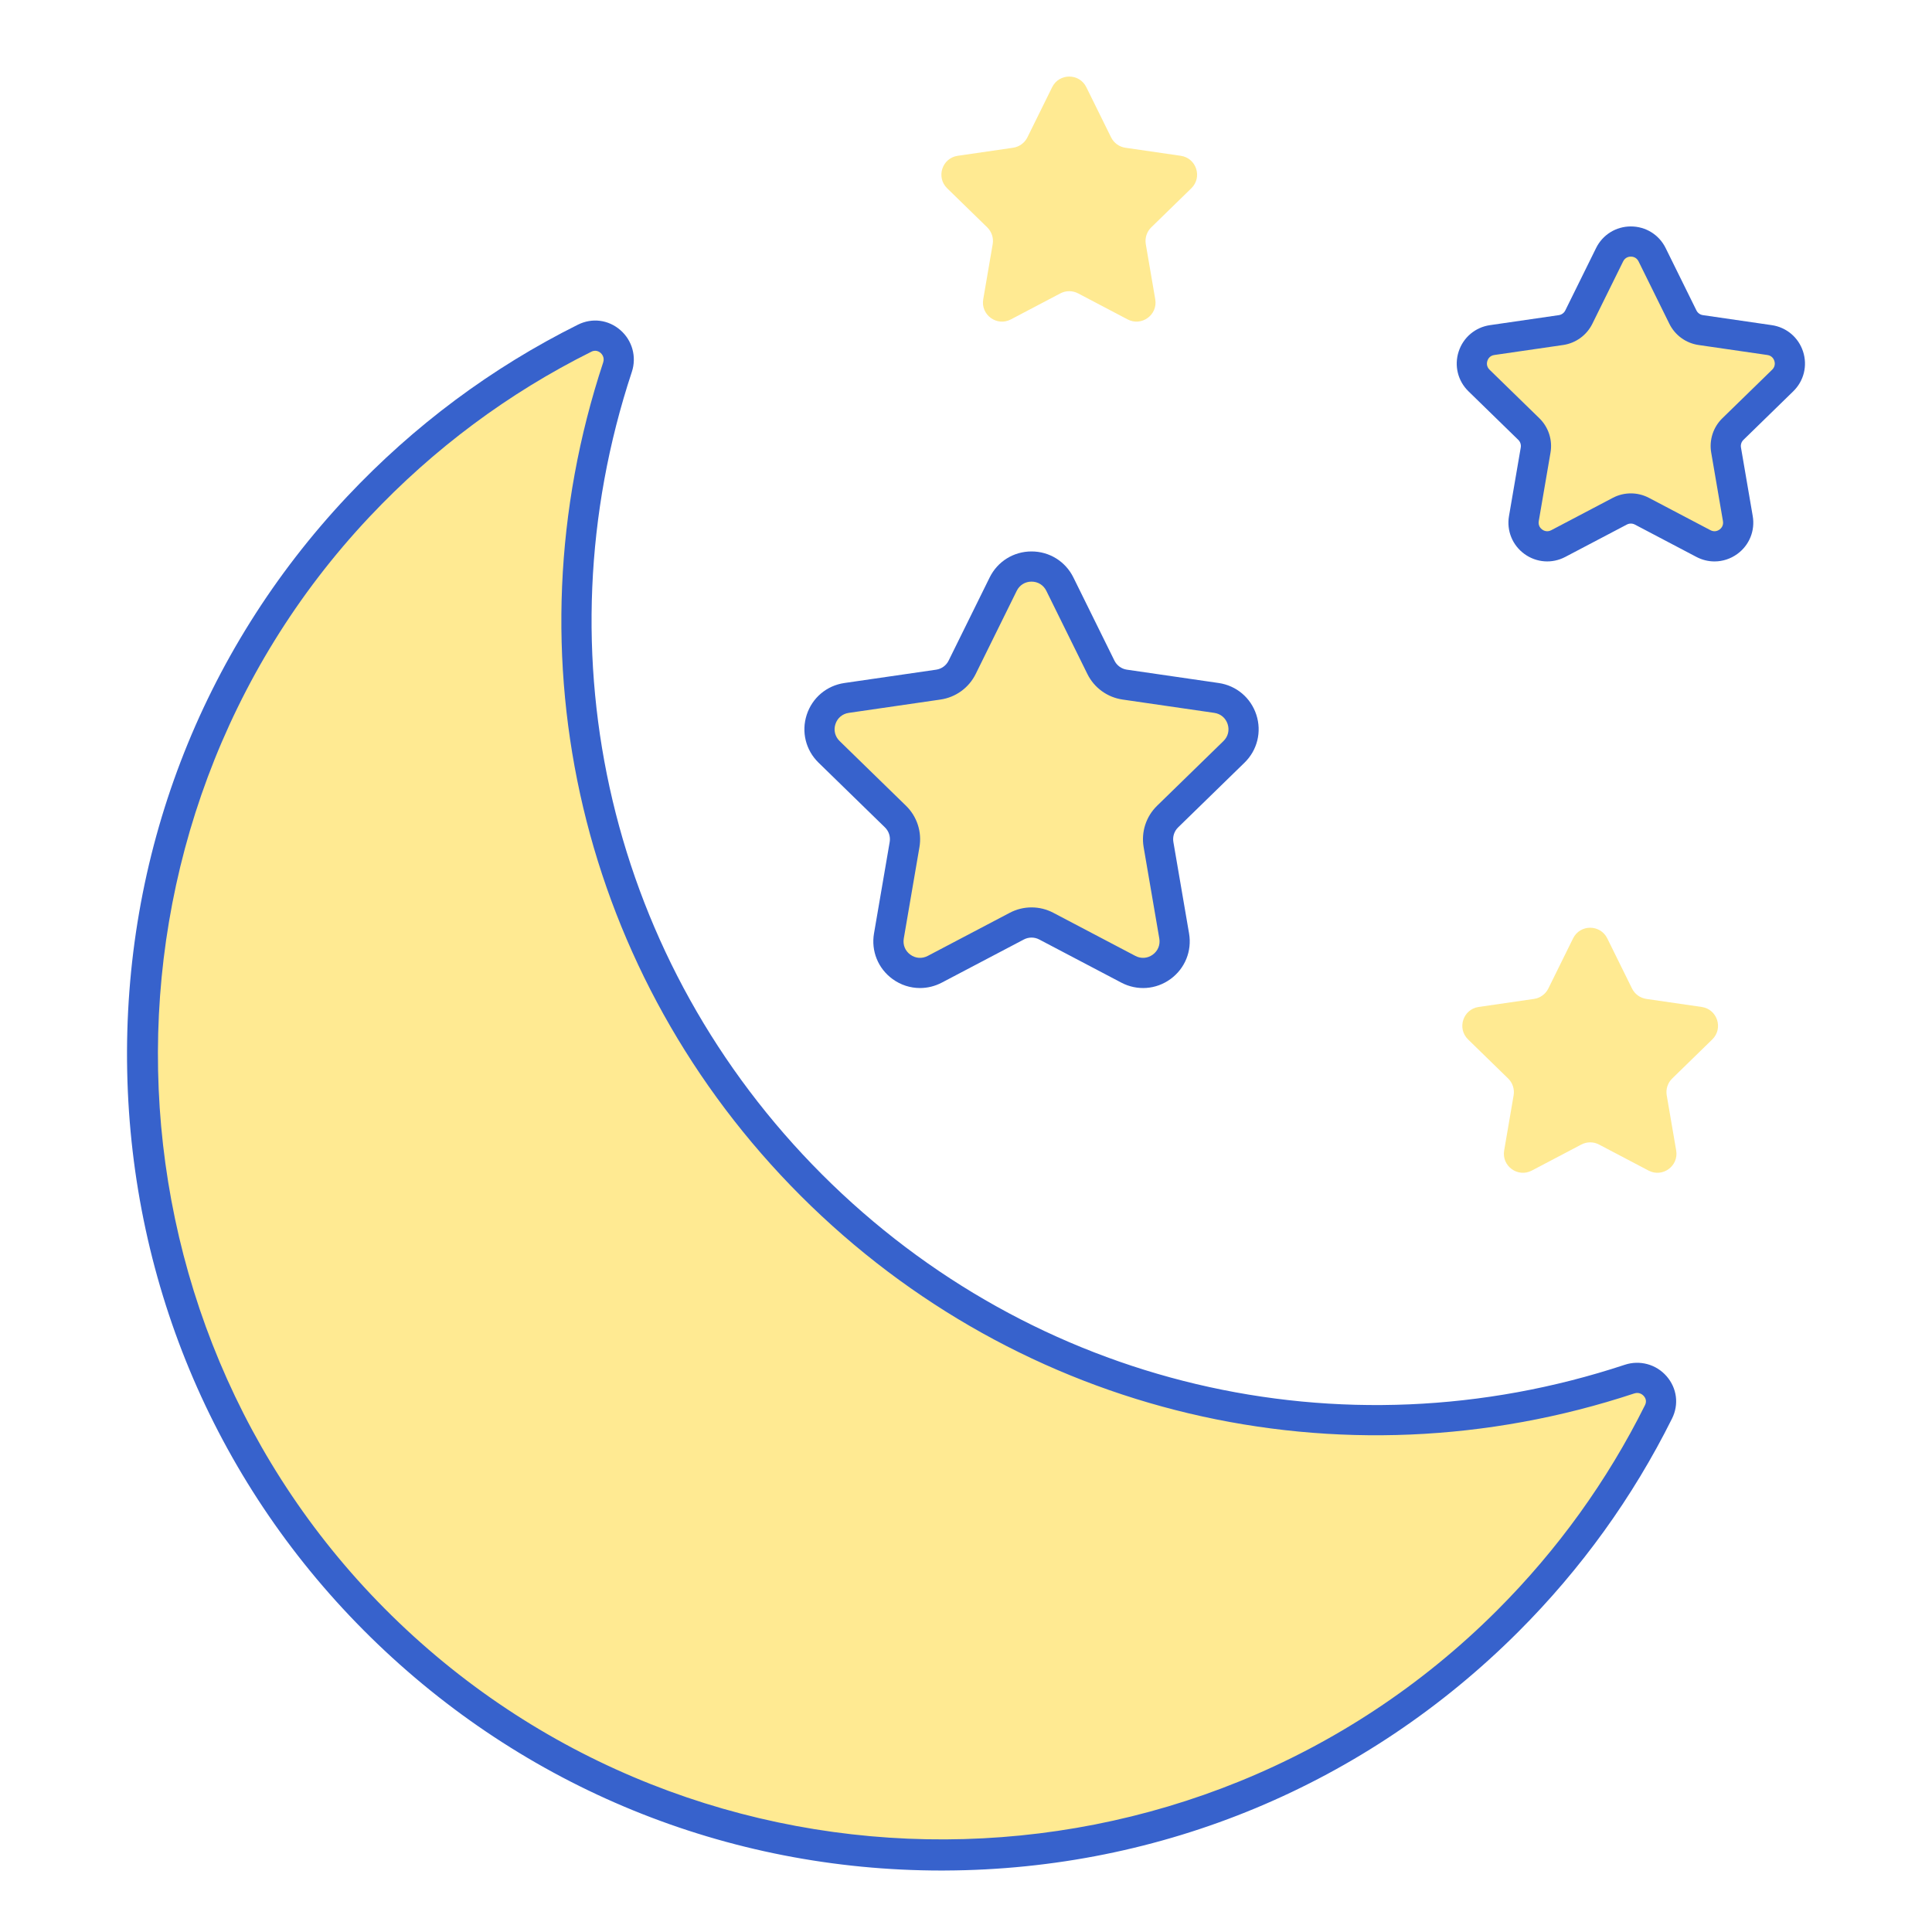
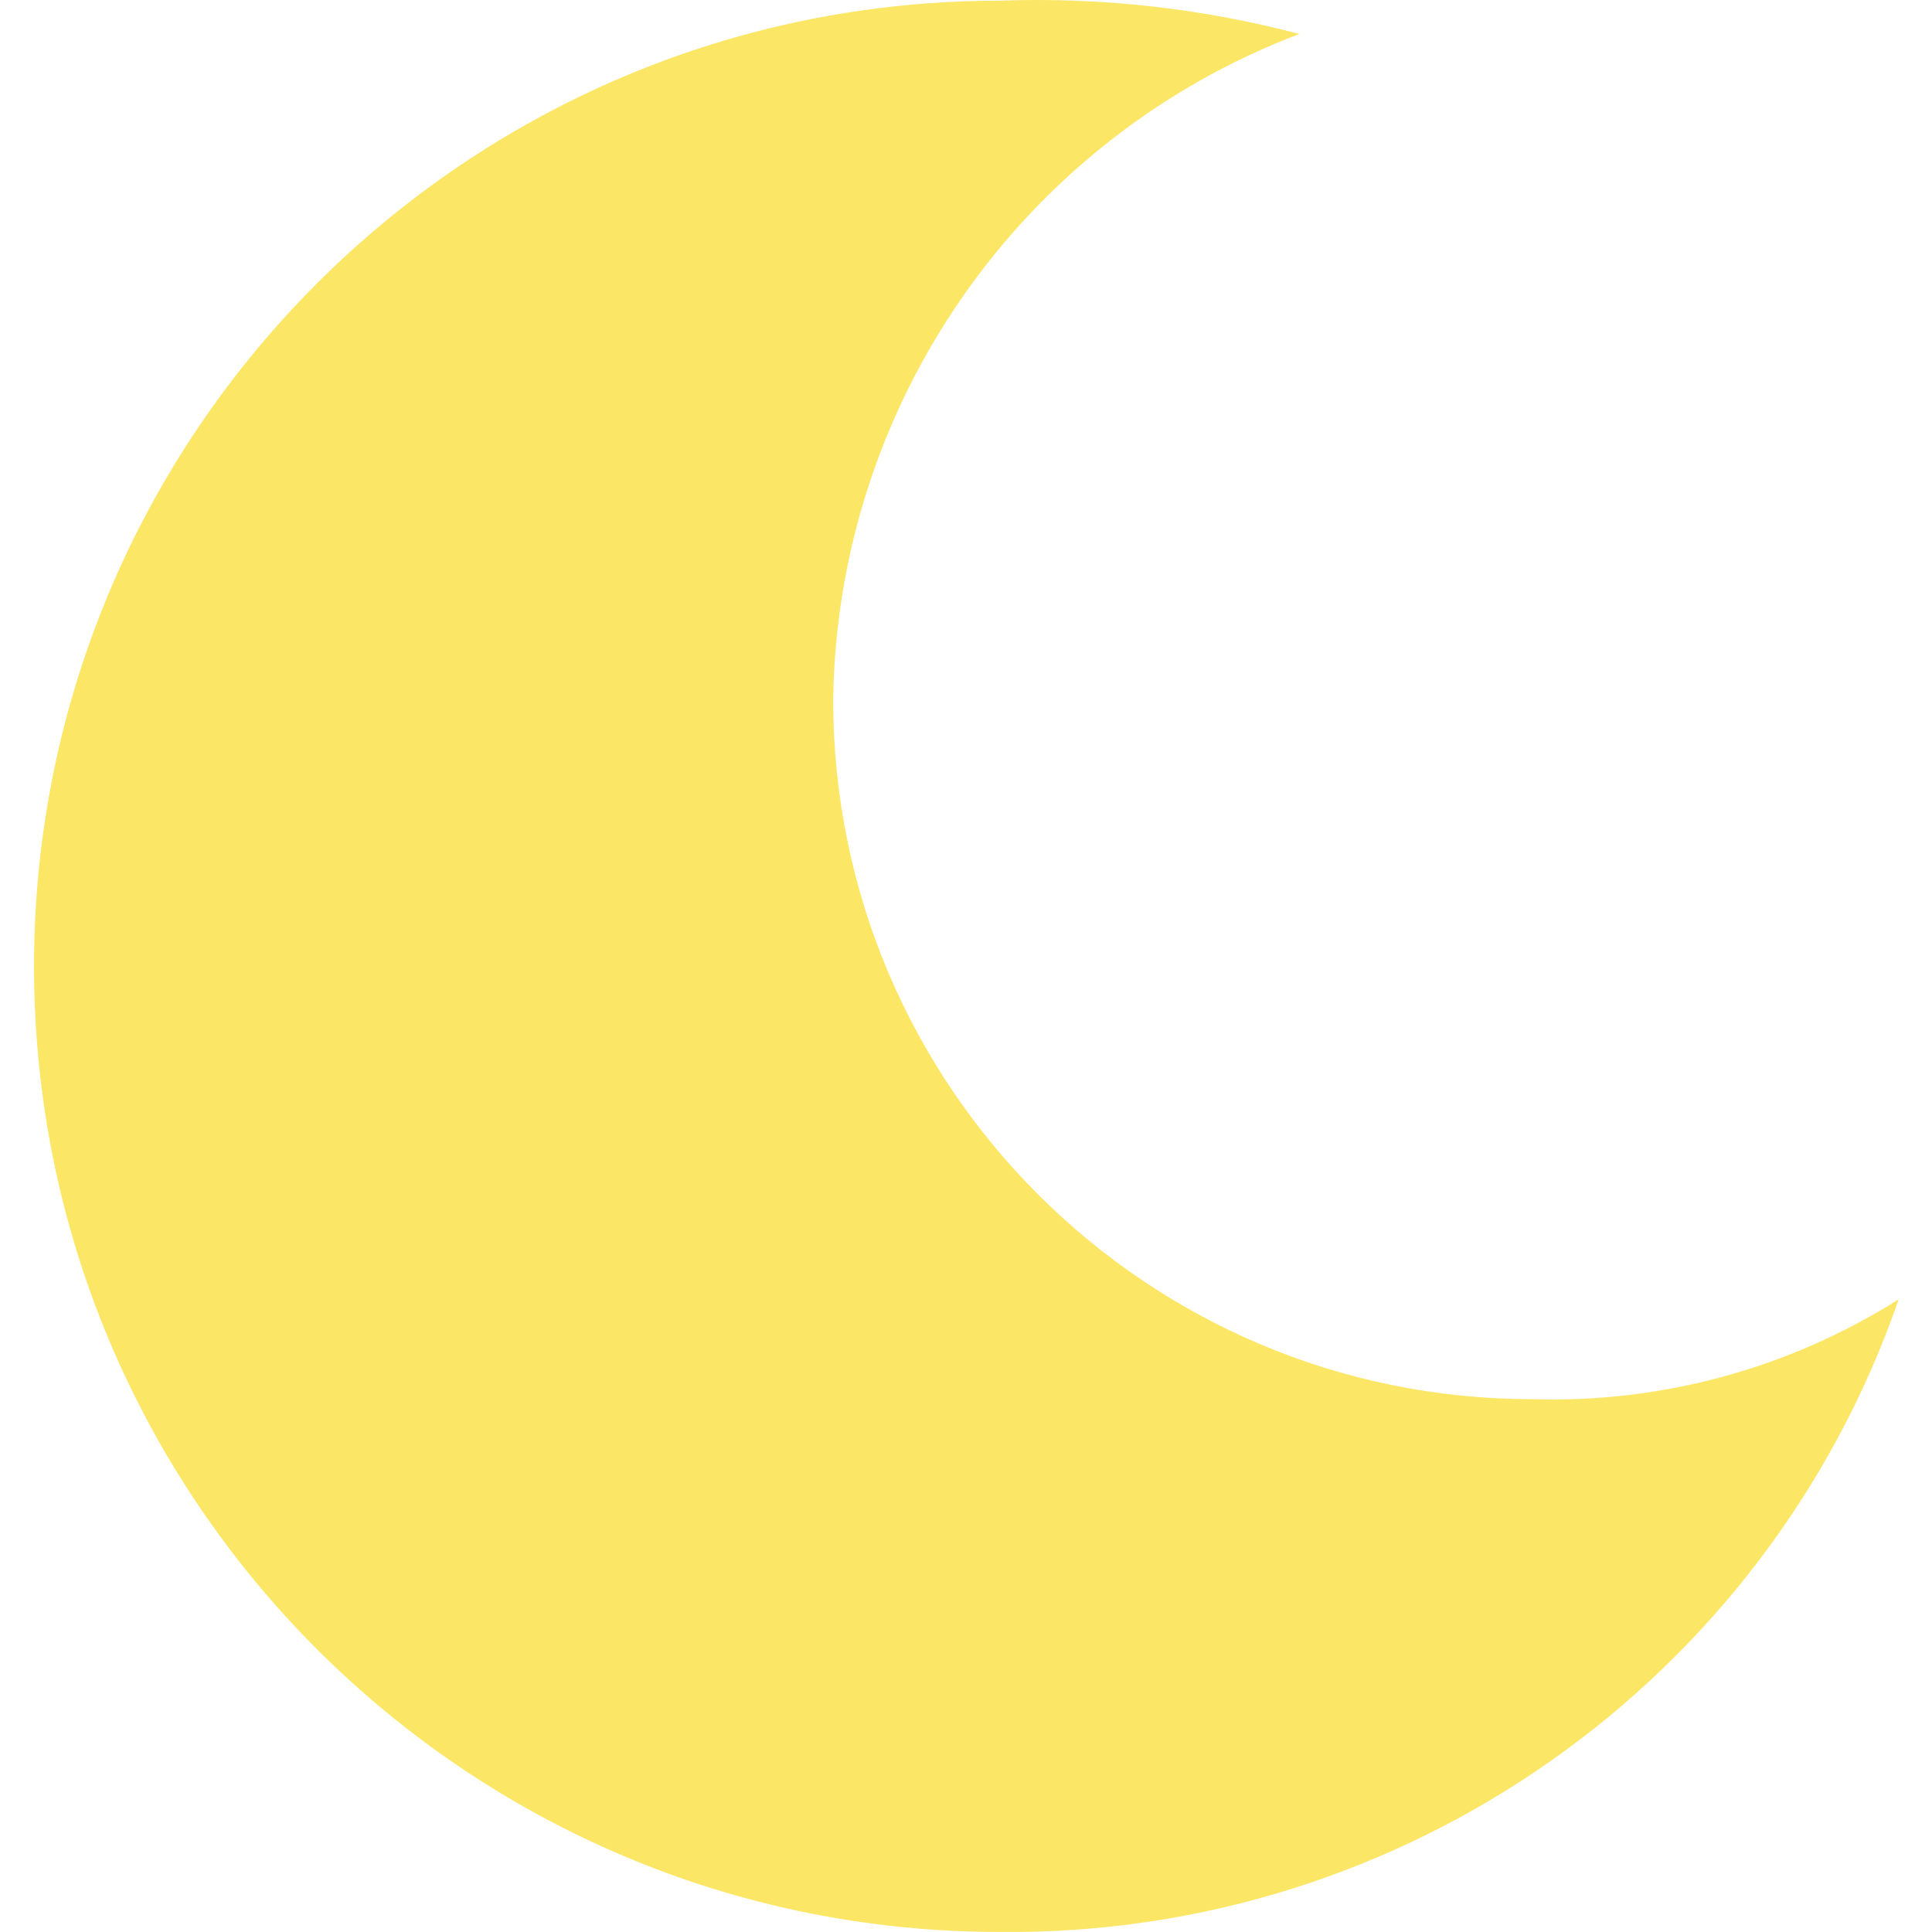
- <svg xmlns="http://www.w3.org/2000/svg" id="Layer_1" enable-background="new 0 0 256 256" height="512" viewBox="0 0 256 256" width="512">
-   <g fill="#ffea92">
-     <path d="m218.913 33.755 4.079 8.264c.457.927 1.342 1.569 2.365 1.718l9.12 1.325c2.576.374 3.605 3.54 1.741 5.357l-6.599 6.433c-.74.722-1.078 1.761-.903 2.78l1.558 9.083c.44 2.566-2.253 4.522-4.557 3.311l-8.157-4.289c-.915-.481-2.008-.481-2.923 0l-8.157 4.289c-2.304 1.211-4.997-.745-4.557-3.311l1.558-9.083c.175-1.019-.163-2.058-.903-2.78l-6.599-6.433c-1.864-1.817-.835-4.983 1.741-5.357l9.12-1.325c1.023-.149 1.907-.791 2.365-1.718l4.079-8.264c1.148-2.335 4.477-2.335 5.629 0z" />
-     <path d="m107.521 157.045c-29.321-29.321-37.885-71.535-25.698-108.392.878-2.655-1.852-5.087-4.355-3.839-10.918 5.44-21.093 12.878-29.979 22.319-39.37 41.831-37.991 108.116 3.003 148.358 41.48 40.719 108.114 40.484 149.304-.705 8.334-8.334 14.988-17.71 19.967-27.708 1.243-2.496-1.193-5.213-3.841-4.338-36.859 12.191-79.078 3.628-108.401-25.695z" />
-     <path d="m140.438 77.404 5.438 11.019c.61 1.236 1.789 2.093 3.153 2.291l12.16 1.767c3.435.499 4.806 4.72 2.321 7.143l-8.799 8.577c-.987.962-1.437 2.348-1.204 3.707l2.077 12.111c.587 3.421-3.004 6.03-6.076 4.414l-10.876-5.718c-1.22-.641-2.677-.641-3.897 0l-10.876 5.718c-3.072 1.615-6.663-.994-6.076-4.414l2.077-12.111c.233-1.358-.217-2.745-1.204-3.707l-8.799-8.577c-2.485-2.423-1.114-6.644 2.321-7.143l12.16-1.767c1.364-.198 2.543-1.055 3.153-2.291l5.438-11.019c1.535-3.113 5.973-3.113 7.509 0z" />
-     <path d="m212.97 124.337 3.279 6.644c.368.745 1.079 1.262 1.901 1.381l7.333 1.065c2.071.301 2.898 2.846 1.399 4.307l-5.306 5.172c-.595.58-.867 1.416-.726 2.235l1.253 7.303c.354 2.063-1.811 3.636-3.664 2.662l-6.558-3.448c-.736-.387-1.614-.387-2.35 0l-6.558 3.448c-1.852.974-4.018-.599-3.664-2.662l1.253-7.303c.14-.819-.131-1.655-.726-2.235l-5.306-5.172c-1.499-1.461-.672-4.006 1.399-4.307l7.333-1.065c.822-.12 1.533-.636 1.901-1.381l3.279-6.644c.926-1.877 3.602-1.877 4.528 0z" />
-     <path d="m143.944 11.553 3.279 6.644c.368.745 1.079 1.262 1.901 1.381l7.333 1.065c2.071.301 2.898 2.846 1.399 4.307l-5.306 5.172c-.595.58-.867 1.416-.726 2.235l1.253 7.303c.354 2.063-1.811 3.636-3.664 2.662l-6.558-3.448c-.736-.387-1.614-.387-2.35 0l-6.558 3.448c-1.852.974-4.018-.599-3.664-2.662l1.253-7.303c.14-.819-.131-1.655-.726-2.235l-5.306-5.172c-1.499-1.461-.672-4.006 1.399-4.307l7.333-1.065c.822-.12 1.533-.636 1.901-1.381l3.279-6.644c.926-1.877 3.602-1.877 4.528 0z" />
-   </g>
-   <path d="m124.777 247.855c-28.491 0-55.353-10.976-75.687-30.937-20.206-19.835-31.654-46.46-32.236-74.97-.583-28.519 9.78-55.576 29.178-76.187 8.842-9.395 19.119-17.045 30.543-22.738 1.88-.937 4.034-.664 5.621.712 1.586 1.374 2.185 3.55 1.525 5.545-12.436 37.611-2.774 78.362 25.213 106.35 27.991 27.99 68.744 37.649 106.358 25.21 1.995-.66 4.172-.062 5.547 1.525 1.372 1.583 1.645 3.73.712 5.603-5.193 10.427-12.037 19.925-20.343 28.23-20.287 20.288-47.259 31.529-75.948 31.654-.16.002-.322.003-.483.003zm-45.911-201.379c-.152 0-.322.036-.506.127-11.001 5.482-20.897 12.85-29.415 21.899-38.483 40.889-37.161 106.187 2.947 145.561 40.57 39.826 106.284 39.514 146.489-.692 8-8 14.591-17.146 19.591-27.186.281-.564.024-.994-.155-1.2-.122-.139-.571-.578-1.268-.347-39.058 12.917-81.377 2.885-110.442-26.18-29.064-29.062-39.096-71.378-26.183-110.433.23-.697-.207-1.146-.346-1.267-.142-.122-.389-.282-.712-.282z" fill="#3762cc" />
-   <path d="m227.182 74.392c-.817 0-1.638-.197-2.397-.596l-8.157-4.289c-.333-.174-.73-.174-1.062 0l-8.157 4.288c-1.744.918-3.819.768-5.414-.391-1.594-1.158-2.378-3.085-2.045-5.027l1.558-9.083c.063-.37-.059-.748-.328-1.01l-6.599-6.433c-1.412-1.375-1.91-3.395-1.301-5.269.609-1.875 2.199-3.216 4.15-3.499l9.12-1.325c.372-.054.692-.288.859-.624l4.079-8.265c.873-1.768 2.639-2.865 4.61-2.865 1.971 0 3.737 1.098 4.609 2.865l4.079 8.264c.167.337.487.57.858.624l9.121 1.326c1.951.283 3.541 1.624 4.15 3.499s.11 3.894-1.301 5.269l-6.599 6.433c-.269.262-.392.64-.328 1.009l1.558 9.084c.333 1.942-.45 3.869-2.044 5.027-.903.656-1.958.988-3.019.988zm-11.085-9.016c.821 0 1.643.197 2.392.59l8.157 4.289c.567.298 1.029.038 1.201-.087s.562-.485.454-1.115l-1.558-9.084c-.286-1.667.267-3.368 1.479-4.55l6.599-6.433c.458-.447.354-.966.289-1.169s-.287-.685-.92-.777l-9.121-1.325c-1.674-.243-3.122-1.294-3.871-2.813l-4.079-8.264c-.283-.574-.81-.636-1.022-.636-.213 0-.74.062-1.023.636l-4.079 8.264c-.749 1.518-2.196 2.569-3.871 2.813l-9.12 1.325c-.633.092-.855.574-.92.777-.066.203-.17.722.289 1.169l6.599 6.433c1.212 1.182 1.765 2.883 1.479 4.55l-1.558 9.083c-.108.631.281.99.454 1.116.173.125.636.385 1.202.087l8.157-4.289c.747-.393 1.569-.59 2.391-.59z" fill="#3762cc" />
-   <path d="m121.903 130.92c-1.278 0-2.546-.4-3.631-1.188-1.919-1.395-2.863-3.713-2.461-6.052l2.077-12.11c.122-.71-.113-1.434-.629-1.936l-8.799-8.578c-1.699-1.656-2.299-4.086-1.566-6.343.733-2.256 2.647-3.87 4.995-4.211l12.16-1.767c.712-.104 1.328-.551 1.647-1.197l5.438-11.02c1.05-2.127 3.175-3.449 5.548-3.449s4.499 1.321 5.549 3.449l5.438 11.019c.319.646.935 1.093 1.647 1.197l12.161 1.767c2.348.341 4.262 1.955 4.995 4.211s.133 4.687-1.565 6.343l-8.799 8.577c-.516.503-.751 1.227-.629 1.937l2.077 12.111c.401 2.338-.542 4.657-2.461 6.052s-4.416 1.576-6.516.471l-10.876-5.717c-.638-.336-1.398-.335-2.036 0l-10.876 5.718c-.916.479-1.905.716-2.888.716zm14.78-53.851c-.852 0-1.584.456-1.961 1.219l-5.438 11.02c-.901 1.826-2.643 3.092-4.659 3.385l-12.16 1.767c-.843.123-1.503.679-1.766 1.489s-.056 1.648.554 2.243l8.799 8.577c1.458 1.421 2.124 3.469 1.78 5.477l-2.077 12.111c-.144.839.181 1.64.87 2.14.689.499 1.549.563 2.304.167l10.876-5.718c1.803-.947 3.957-.948 5.759 0l10.876 5.717c.754.397 1.615.334 2.304-.166s1.014-1.3.87-2.14l-2.077-12.111c-.344-2.007.321-4.055 1.78-5.477l8.799-8.577c.61-.594.816-1.433.553-2.243s-.923-1.366-1.766-1.489l-12.161-1.767c-2.016-.293-3.758-1.559-4.659-3.385l-5.438-11.019c-.377-.764-1.111-1.22-1.962-1.22z" fill="#3762cc" />
+ <svg xmlns="http://www.w3.org/2000/svg" height="464pt" viewBox="-8 0 464 464.177" width="464pt">
+   <path d="m360.09 336.164c-92.785 0-168-75.215-168-168 .945-71.27 45.359-134.715 112-160-23.477-6.188-47.738-8.883-72-8-128.133 0-232 103.871-232 232 0 128.129 103.867 232 232 232 97.191 1.051 184.176-60.156 216-152-26.281 16.602-56.93 24.961-88 24zm0 0" fill="#fce666" />
</svg>
